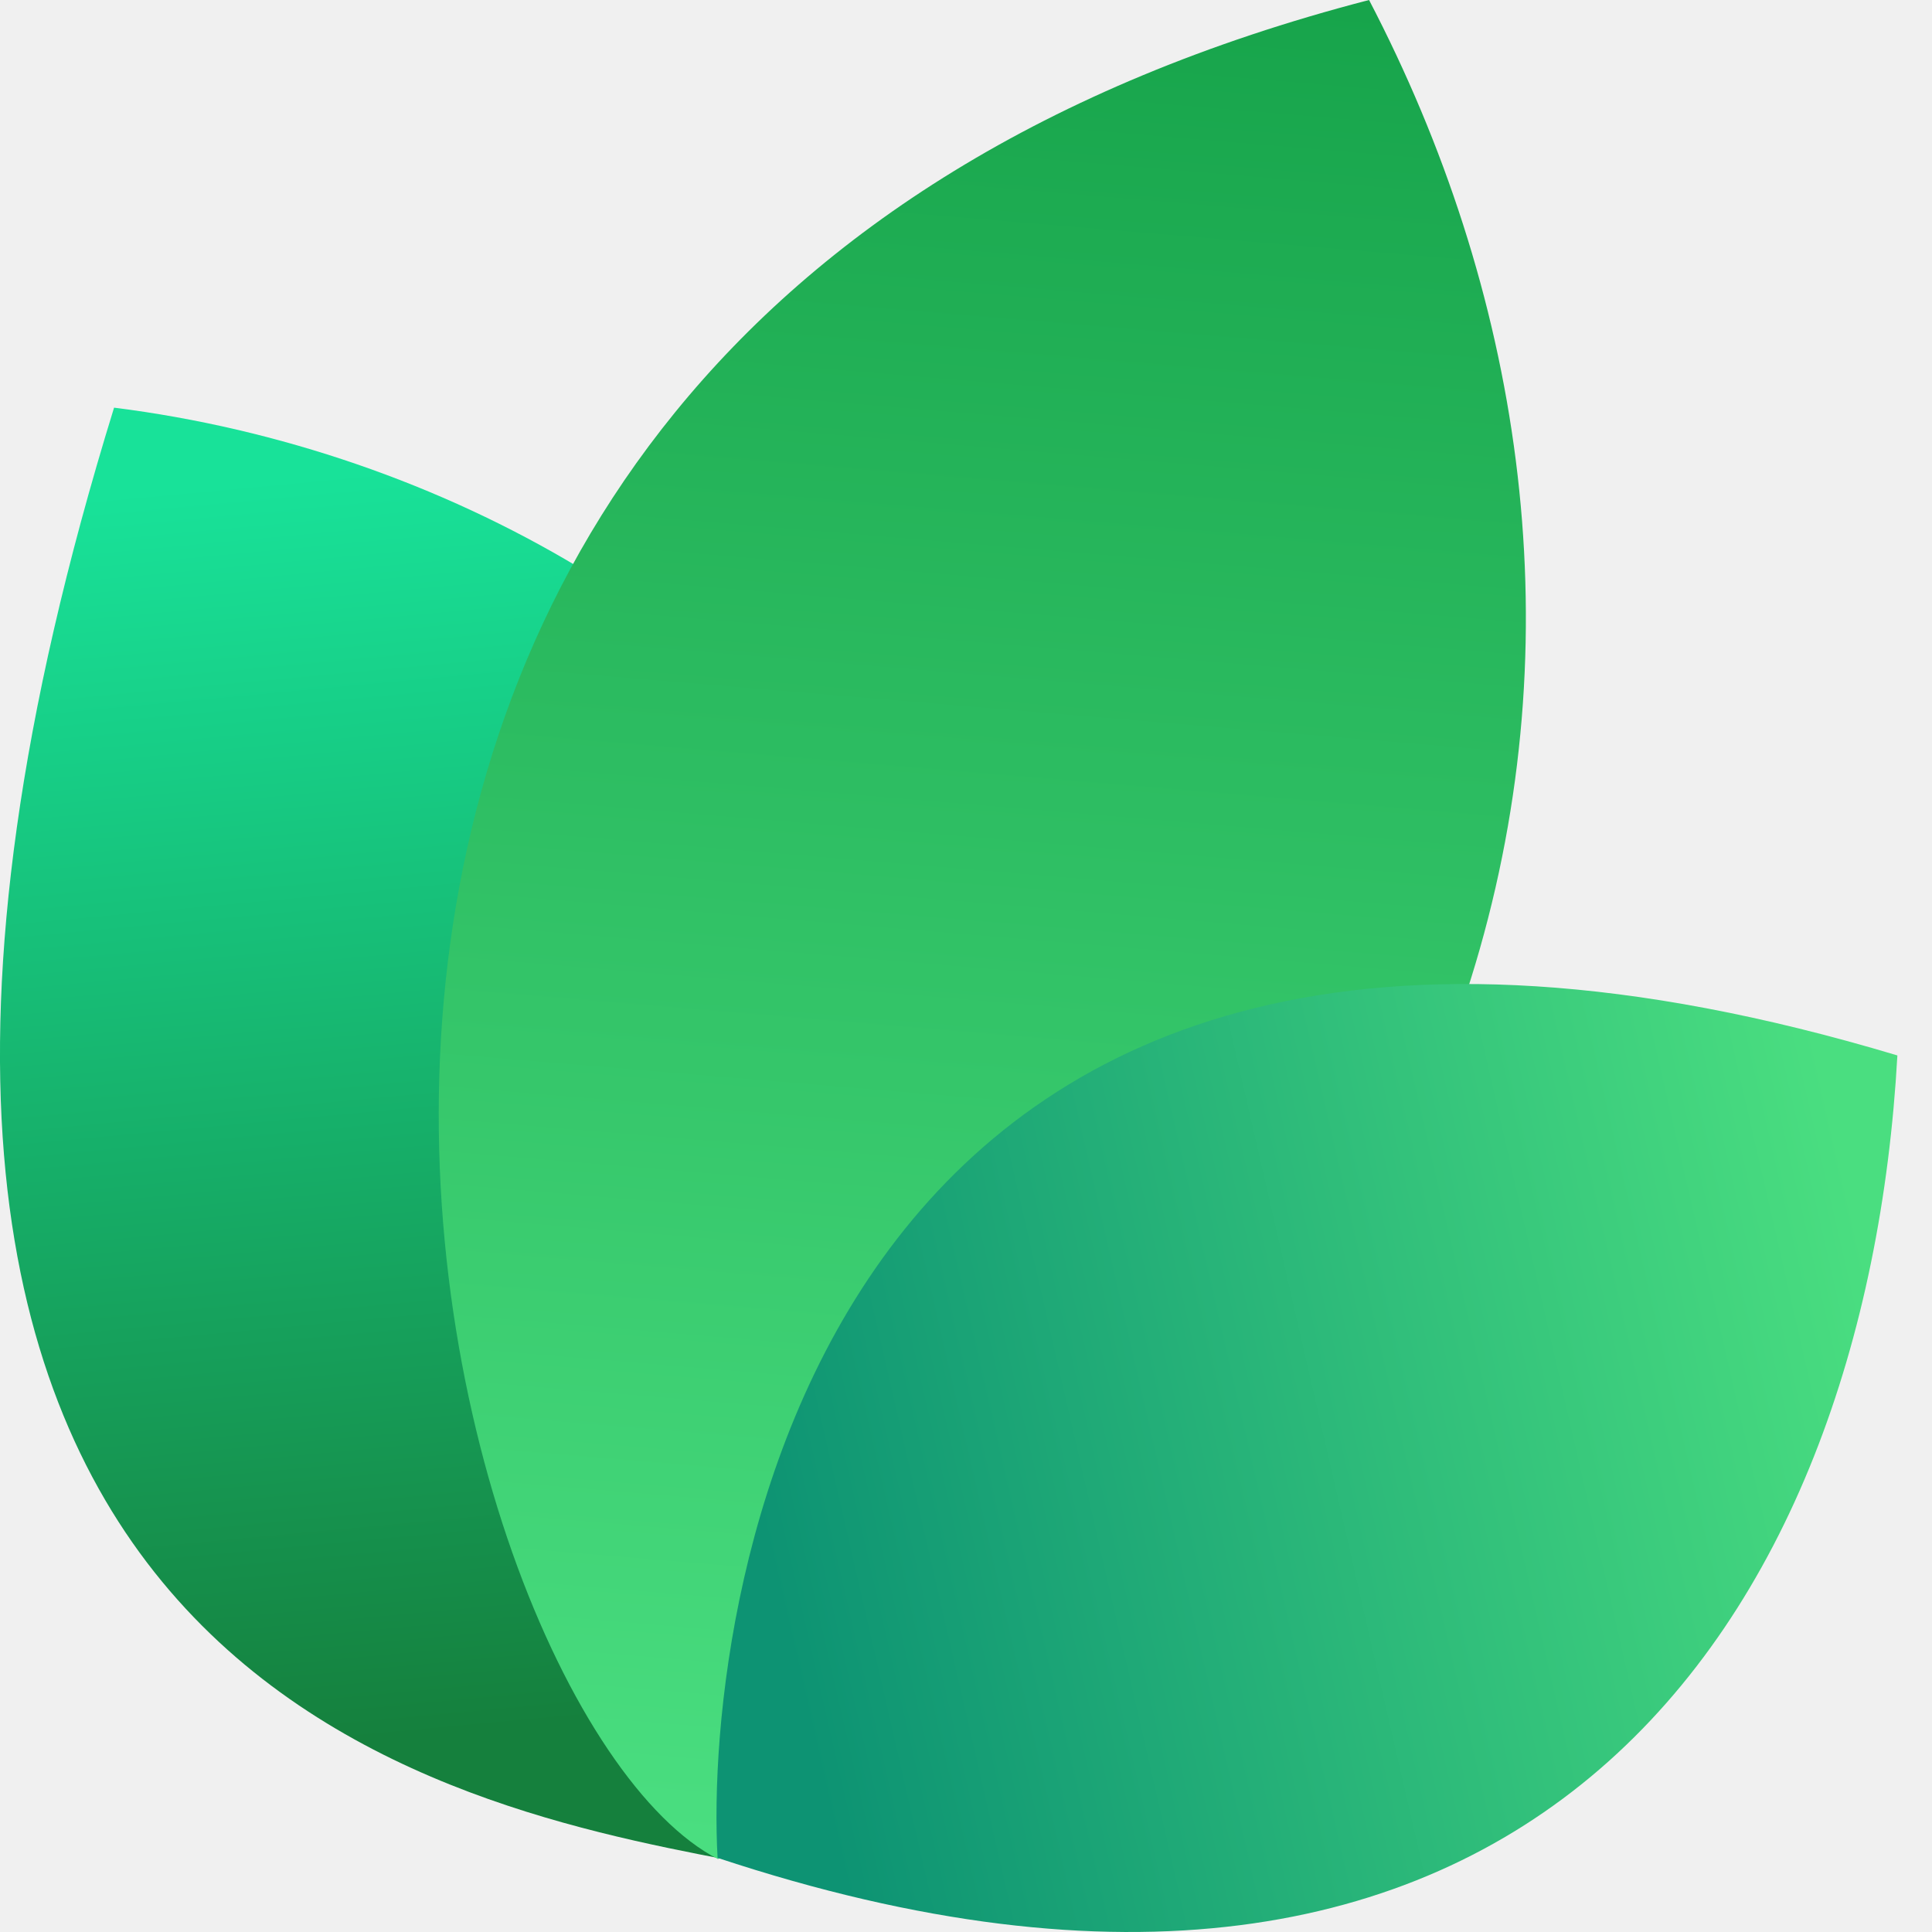
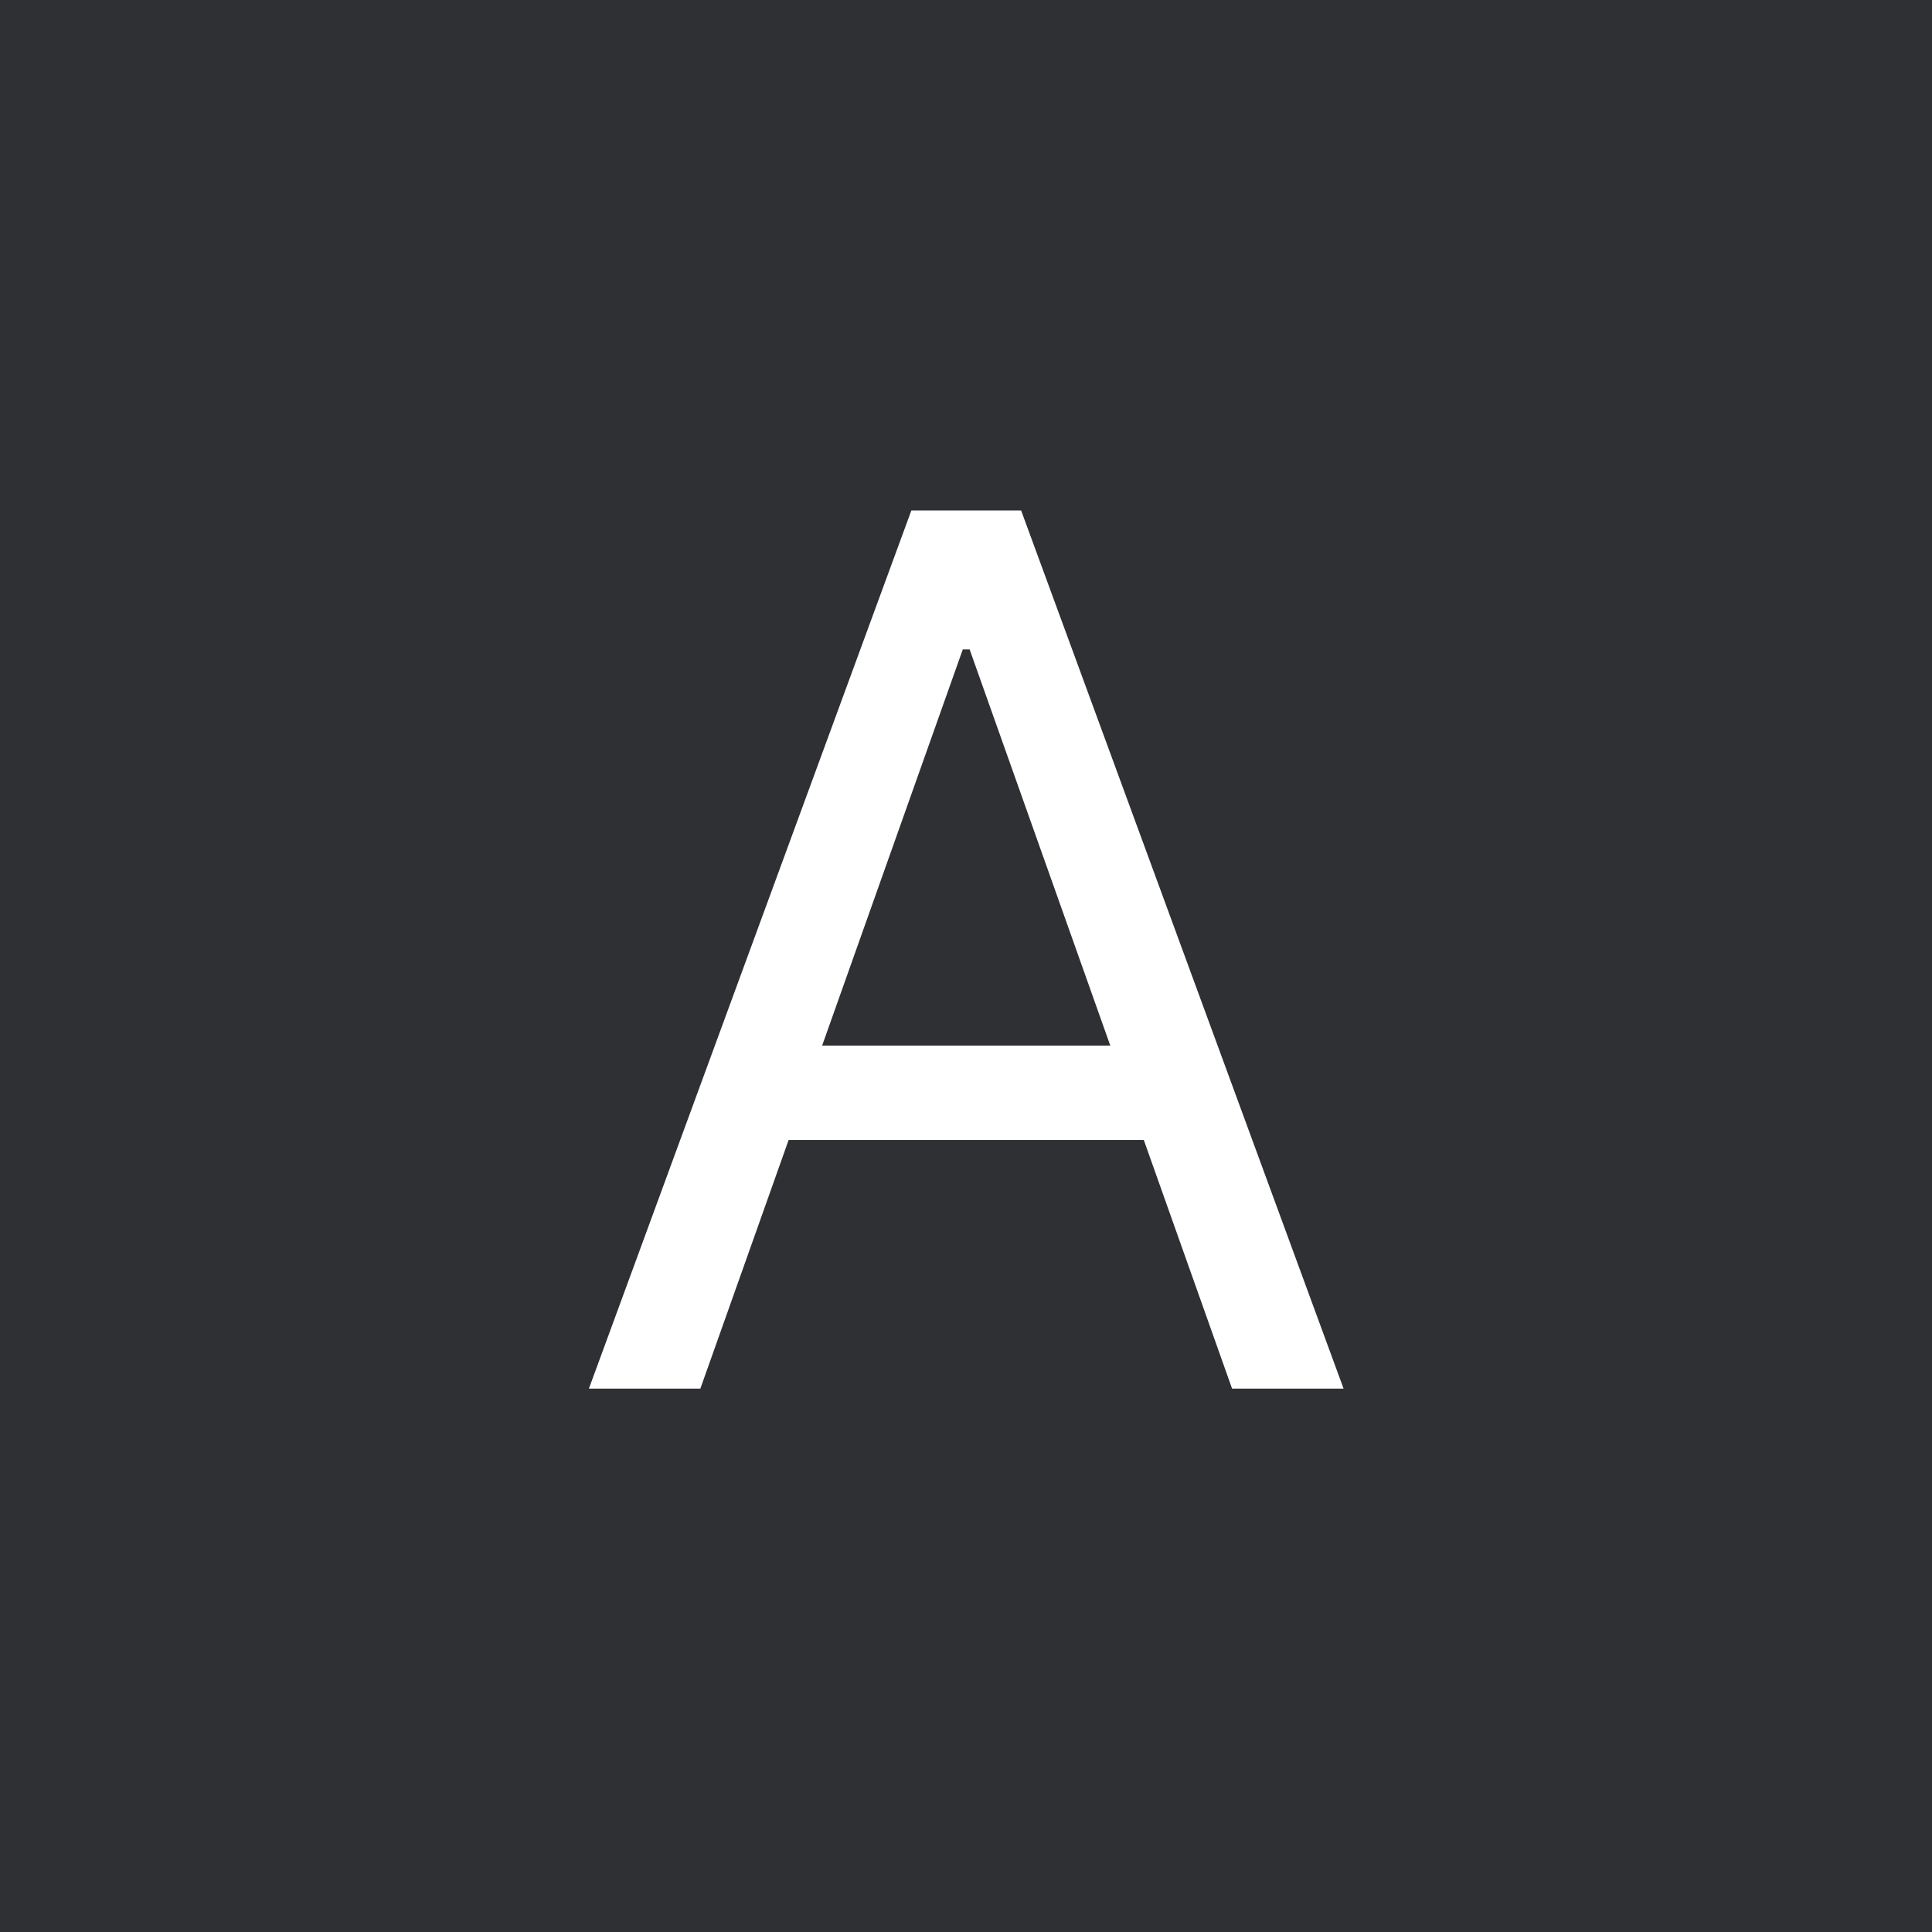
- <svg xmlns="http://www.w3.org/2000/svg" width="24" height="24" viewBox="0 0 24 24" fill="none">
-   <path d="M9.061 23.108C5.268 22.377 -3.391 20.627 1.417 5.064C9.634 6.099 16.973 14.064 9.061 23.108Z" fill="url(#paint0_linear_17557_2021)" />
-   <path d="M8.919 23.094C5.276 21.222 0.784 4.209 17.007 0C20.757 7.193 19.621 16.545 8.919 23.094Z" fill="url(#paint1_linear_17557_2021)" />
-   <path d="M8.914 23.079C8.735 19.882 10.159 9.085 23.57 13.111C23.181 20.123 18.984 26.418 8.914 23.079Z" fill="url(#paint2_linear_17557_2021)" />
+ <svg xmlns="http://www.w3.org/2000/svg" width="32" height="32" viewBox="0 0 32 32" fill="none">
+   <g id="Favicon" clip-path="url(#clip0_1_11)">
+     <rect width="32" height="32" fill="#2F3033" />
+     <path id="A" d="M11.6 23H9.754L15.095 8.455H16.913L22.254 23H20.407L16.06 10.756H15.947L11.6 23ZM12.282 17.318H19.725V18.881H12.282V17.318Z" fill="white" />
+   </g>
  <defs>
-     <linearGradient id="paint0_linear_17557_2021" x1="3.776" y1="5.916" x2="5.232" y2="21.559" gradientUnits="userSpaceOnUse">
-       <stop stop-color="#18E299" />
-       <stop offset="1" stop-color="#15803D" />
-     </linearGradient>
-     <linearGradient id="paint1_linear_17557_2021" x1="12.171" y1="-0.718" x2="10.19" y2="22.983" gradientUnits="userSpaceOnUse">
-       <stop stop-color="#16A34A" />
-       <stop offset="1" stop-color="#4ADE80" />
-     </linearGradient>
-     <linearGradient id="paint2_linear_17557_2021" x1="23.133" y1="15.353" x2="9.338" y2="18.52" gradientUnits="userSpaceOnUse">
-       <stop stop-color="#4ADE80" />
-       <stop offset="1" stop-color="#0D9373" />
-     </linearGradient>
+     <clipPath id="clip0_1_11">
+       <rect width="32" height="32" fill="white" />
+     </clipPath>
  </defs>
</svg>
